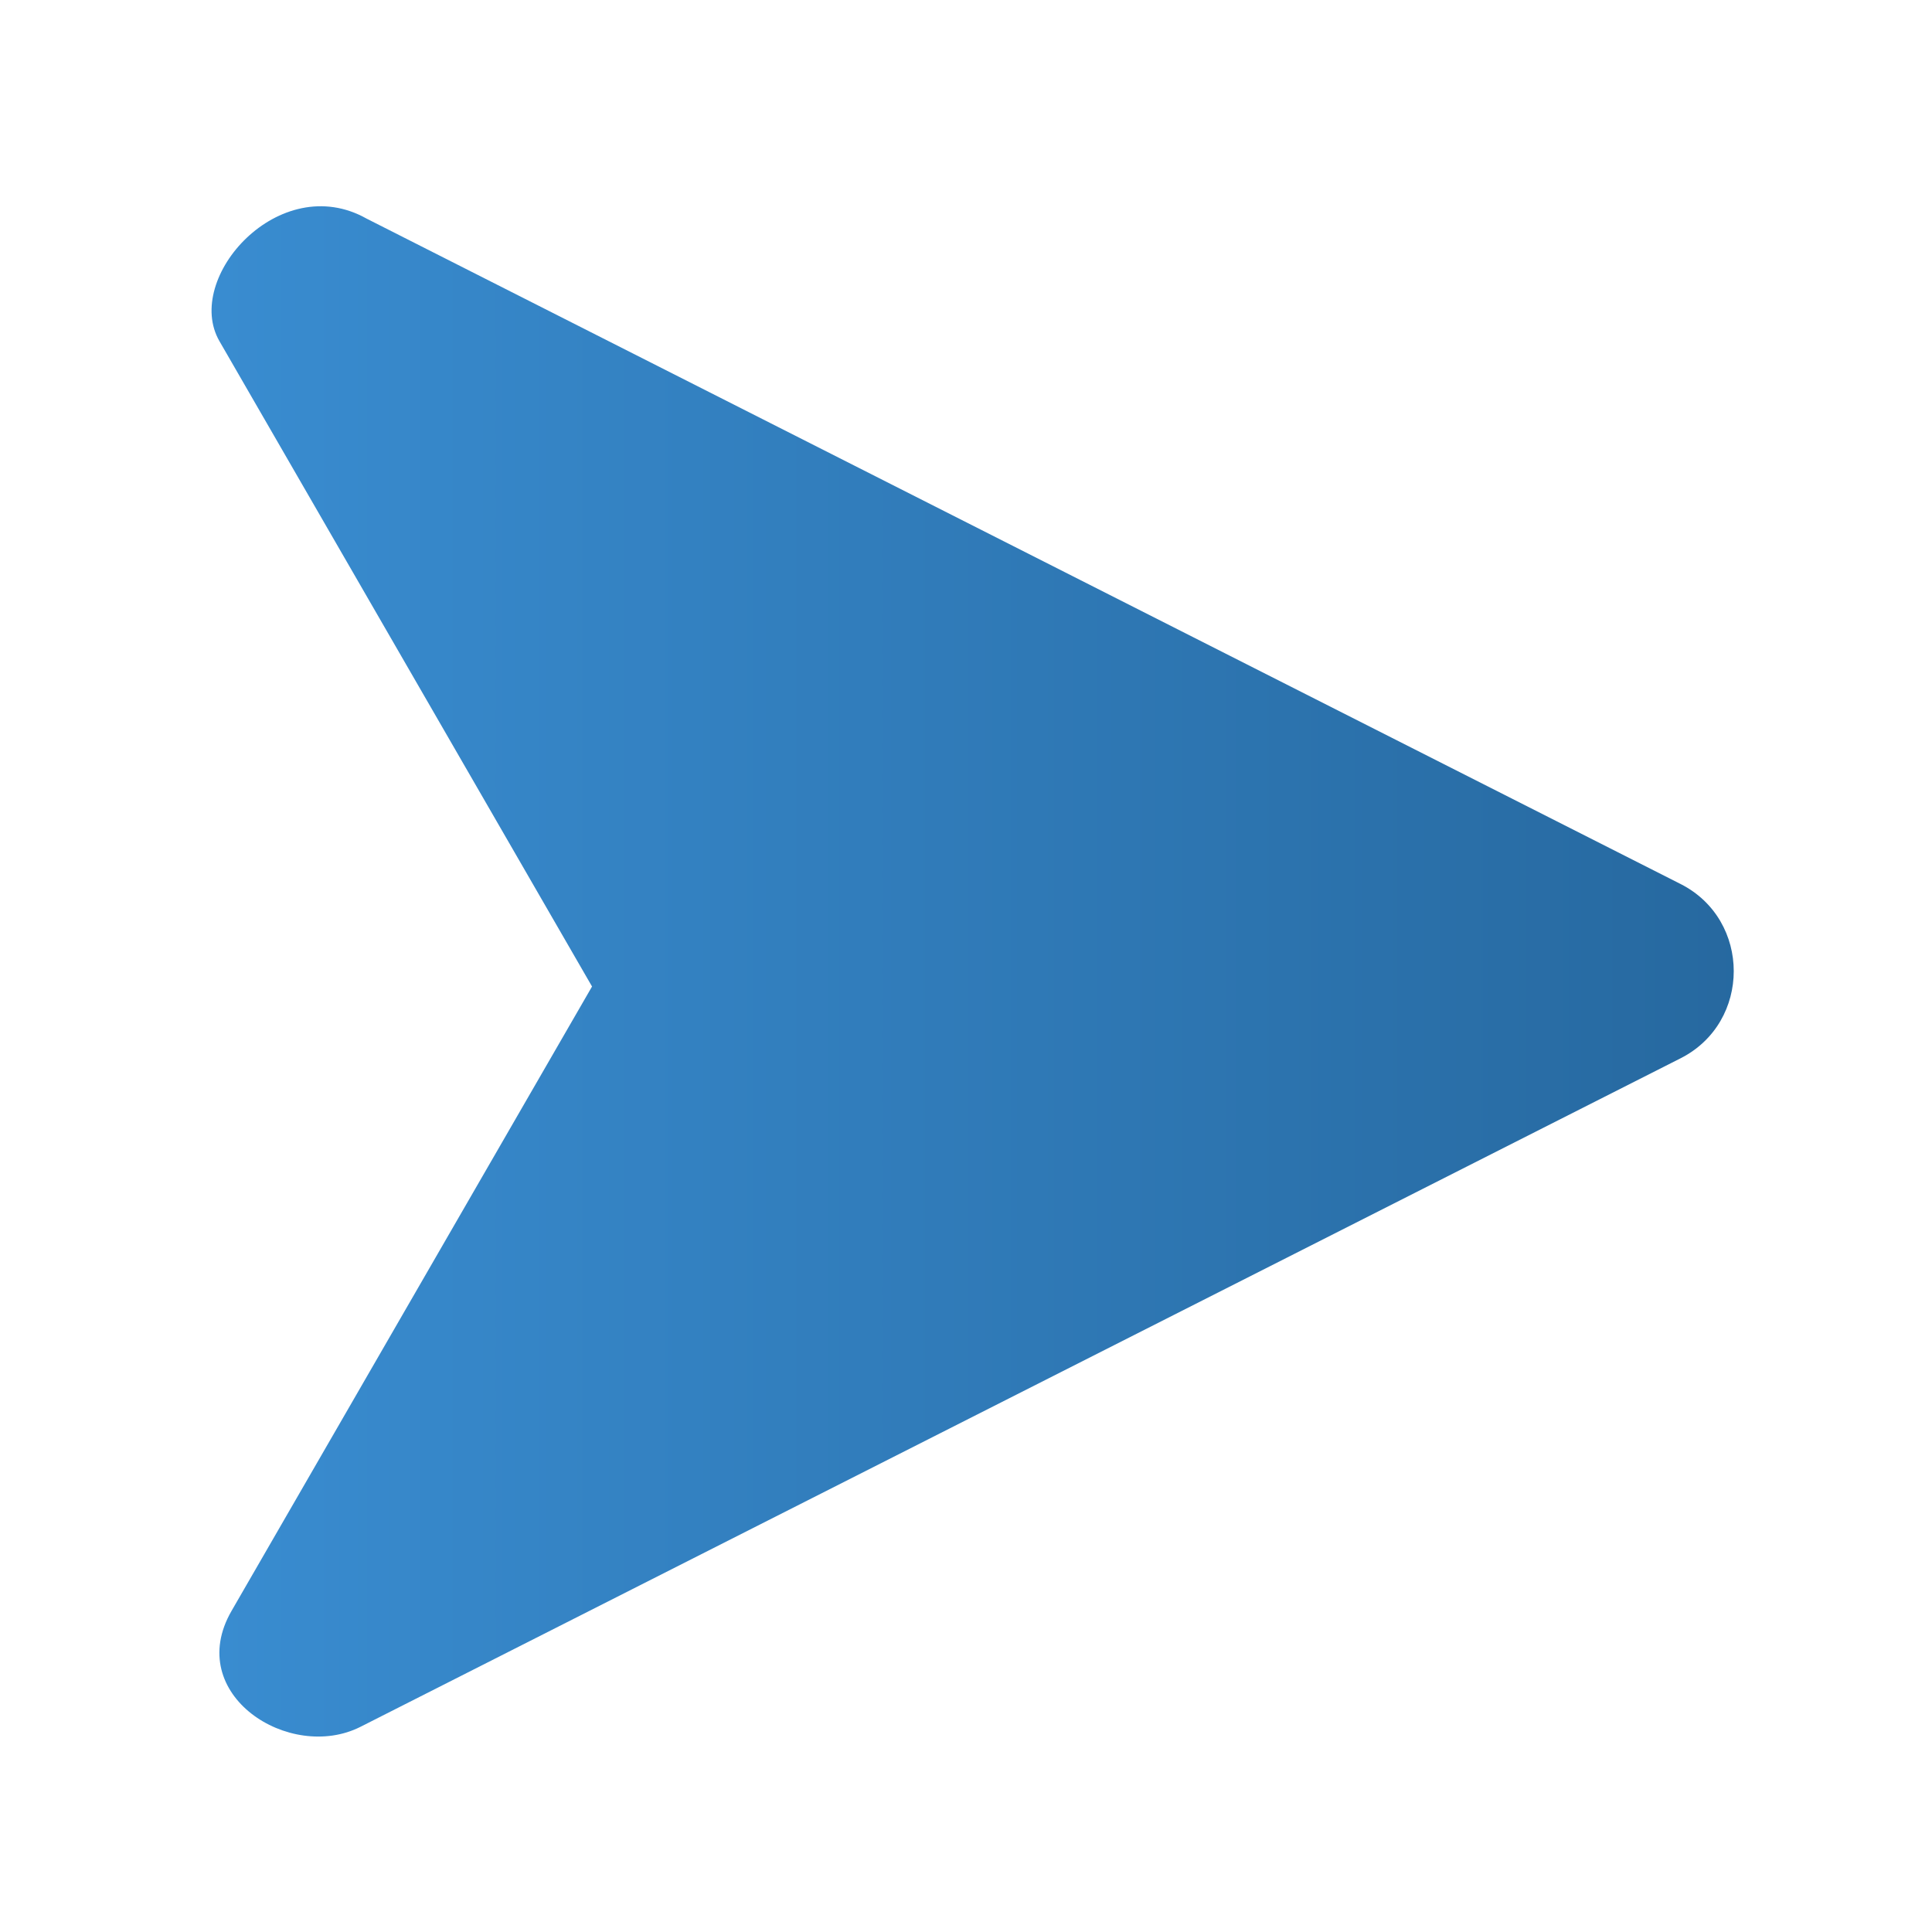
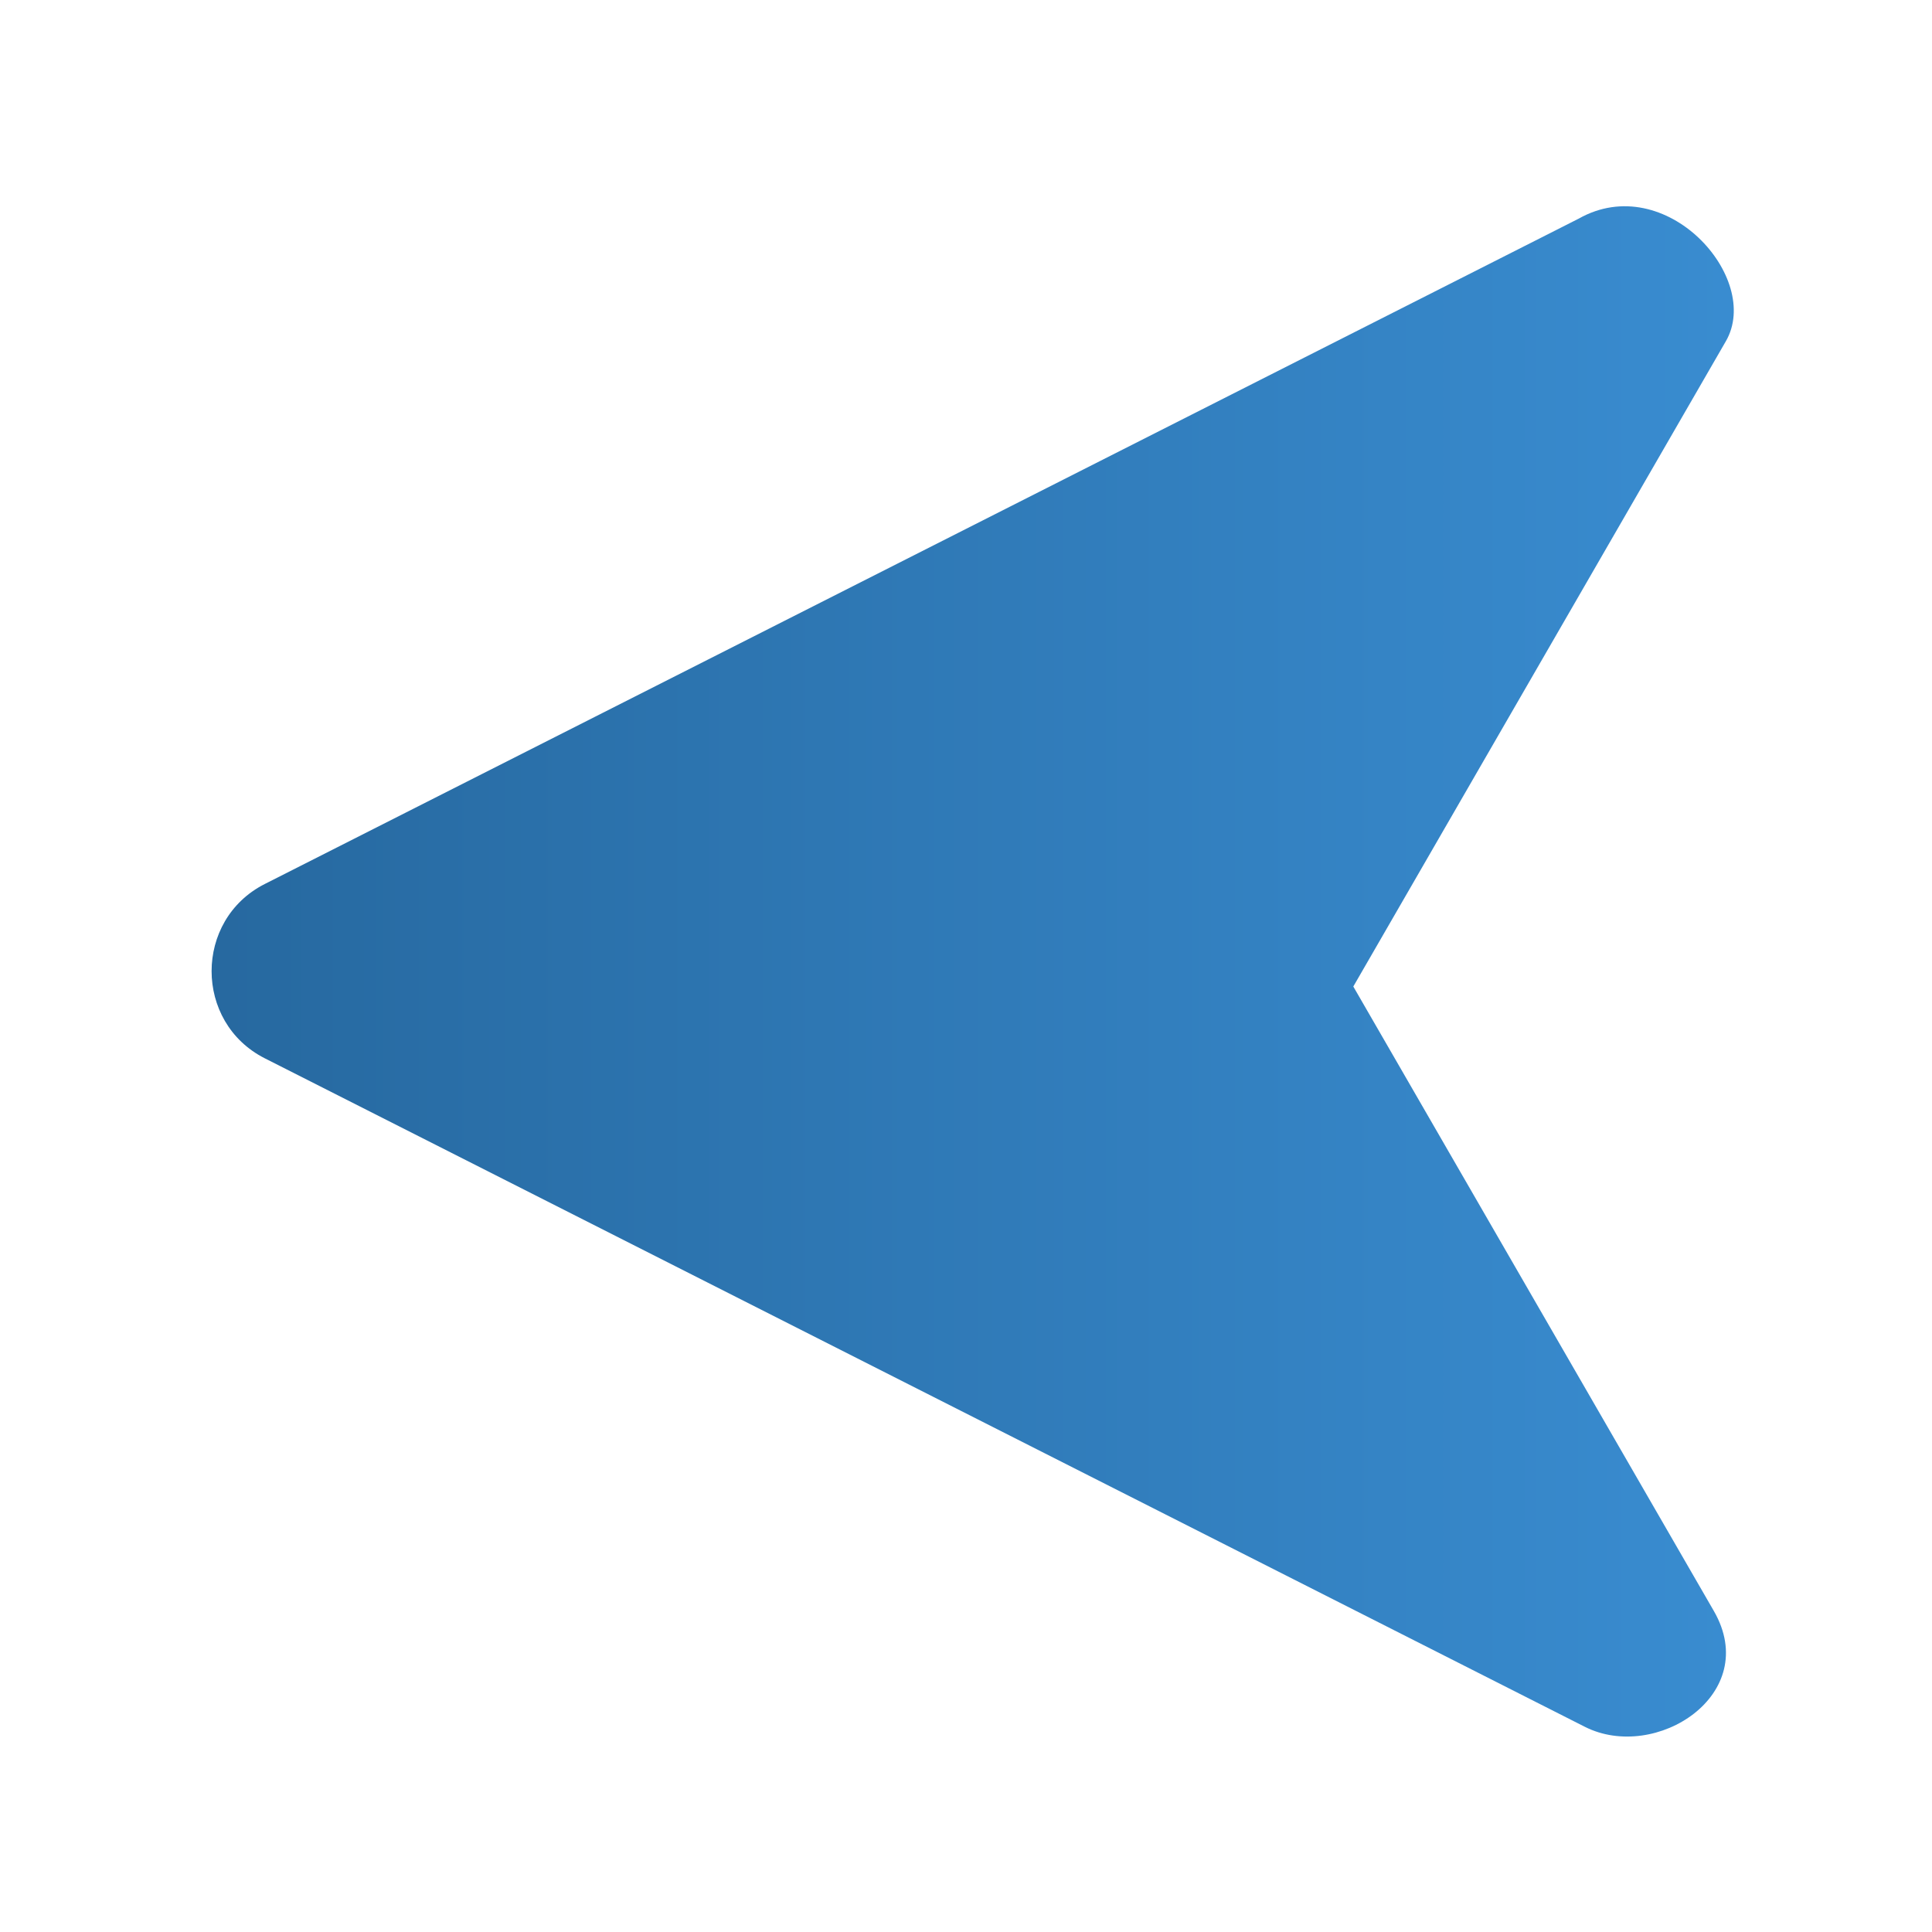
<svg xmlns="http://www.w3.org/2000/svg" xmlns:xlink="http://www.w3.org/1999/xlink" width="100" height="100" viewBox="0 0 26.458 26.458" version="1.1" id="svg1">
  <defs id="defs1">
    <linearGradient id="linearGradient1">
      <stop style="stop-color:#25669c;stop-opacity:1;" offset="0" id="stop1" />
      <stop style="stop-color:#398cd0;stop-opacity:1;" offset="1" id="stop2" />
    </linearGradient>
    <linearGradient xlink:href="#linearGradient1" id="linearGradient2" x1="1.323" y1="13.155" x2="23.68" y2="13.155" gradientUnits="userSpaceOnUse" />
  </defs>
  <g id="layer1">
-     <path d="M 21.62,2.994 3.626,12.106 c -0.971,0.492 -0.971,1.895 0,2.387 l 18.078,9.155 c 0.969,0.49 2.427,-0.443 1.766,-1.587 L 18.533,13.51 23.635,4.673 C 24.135,3.808 22.813,2.322 21.62,2.994 Z" style="fill:url(#linearGradient2);stroke-width:0.278" id="path9" transform="matrix(-1,0,0,1,26.64069,0)" />
+     <path d="M 21.62,2.994 3.626,12.106 c -0.971,0.492 -0.971,1.895 0,2.387 l 18.078,9.155 c 0.969,0.49 2.427,-0.443 1.766,-1.587 L 18.533,13.51 23.635,4.673 C 24.135,3.808 22.813,2.322 21.62,2.994 Z" style="fill:url(#linearGradient2);stroke-width:0.278" id="path9" />
  </g>
</svg>
